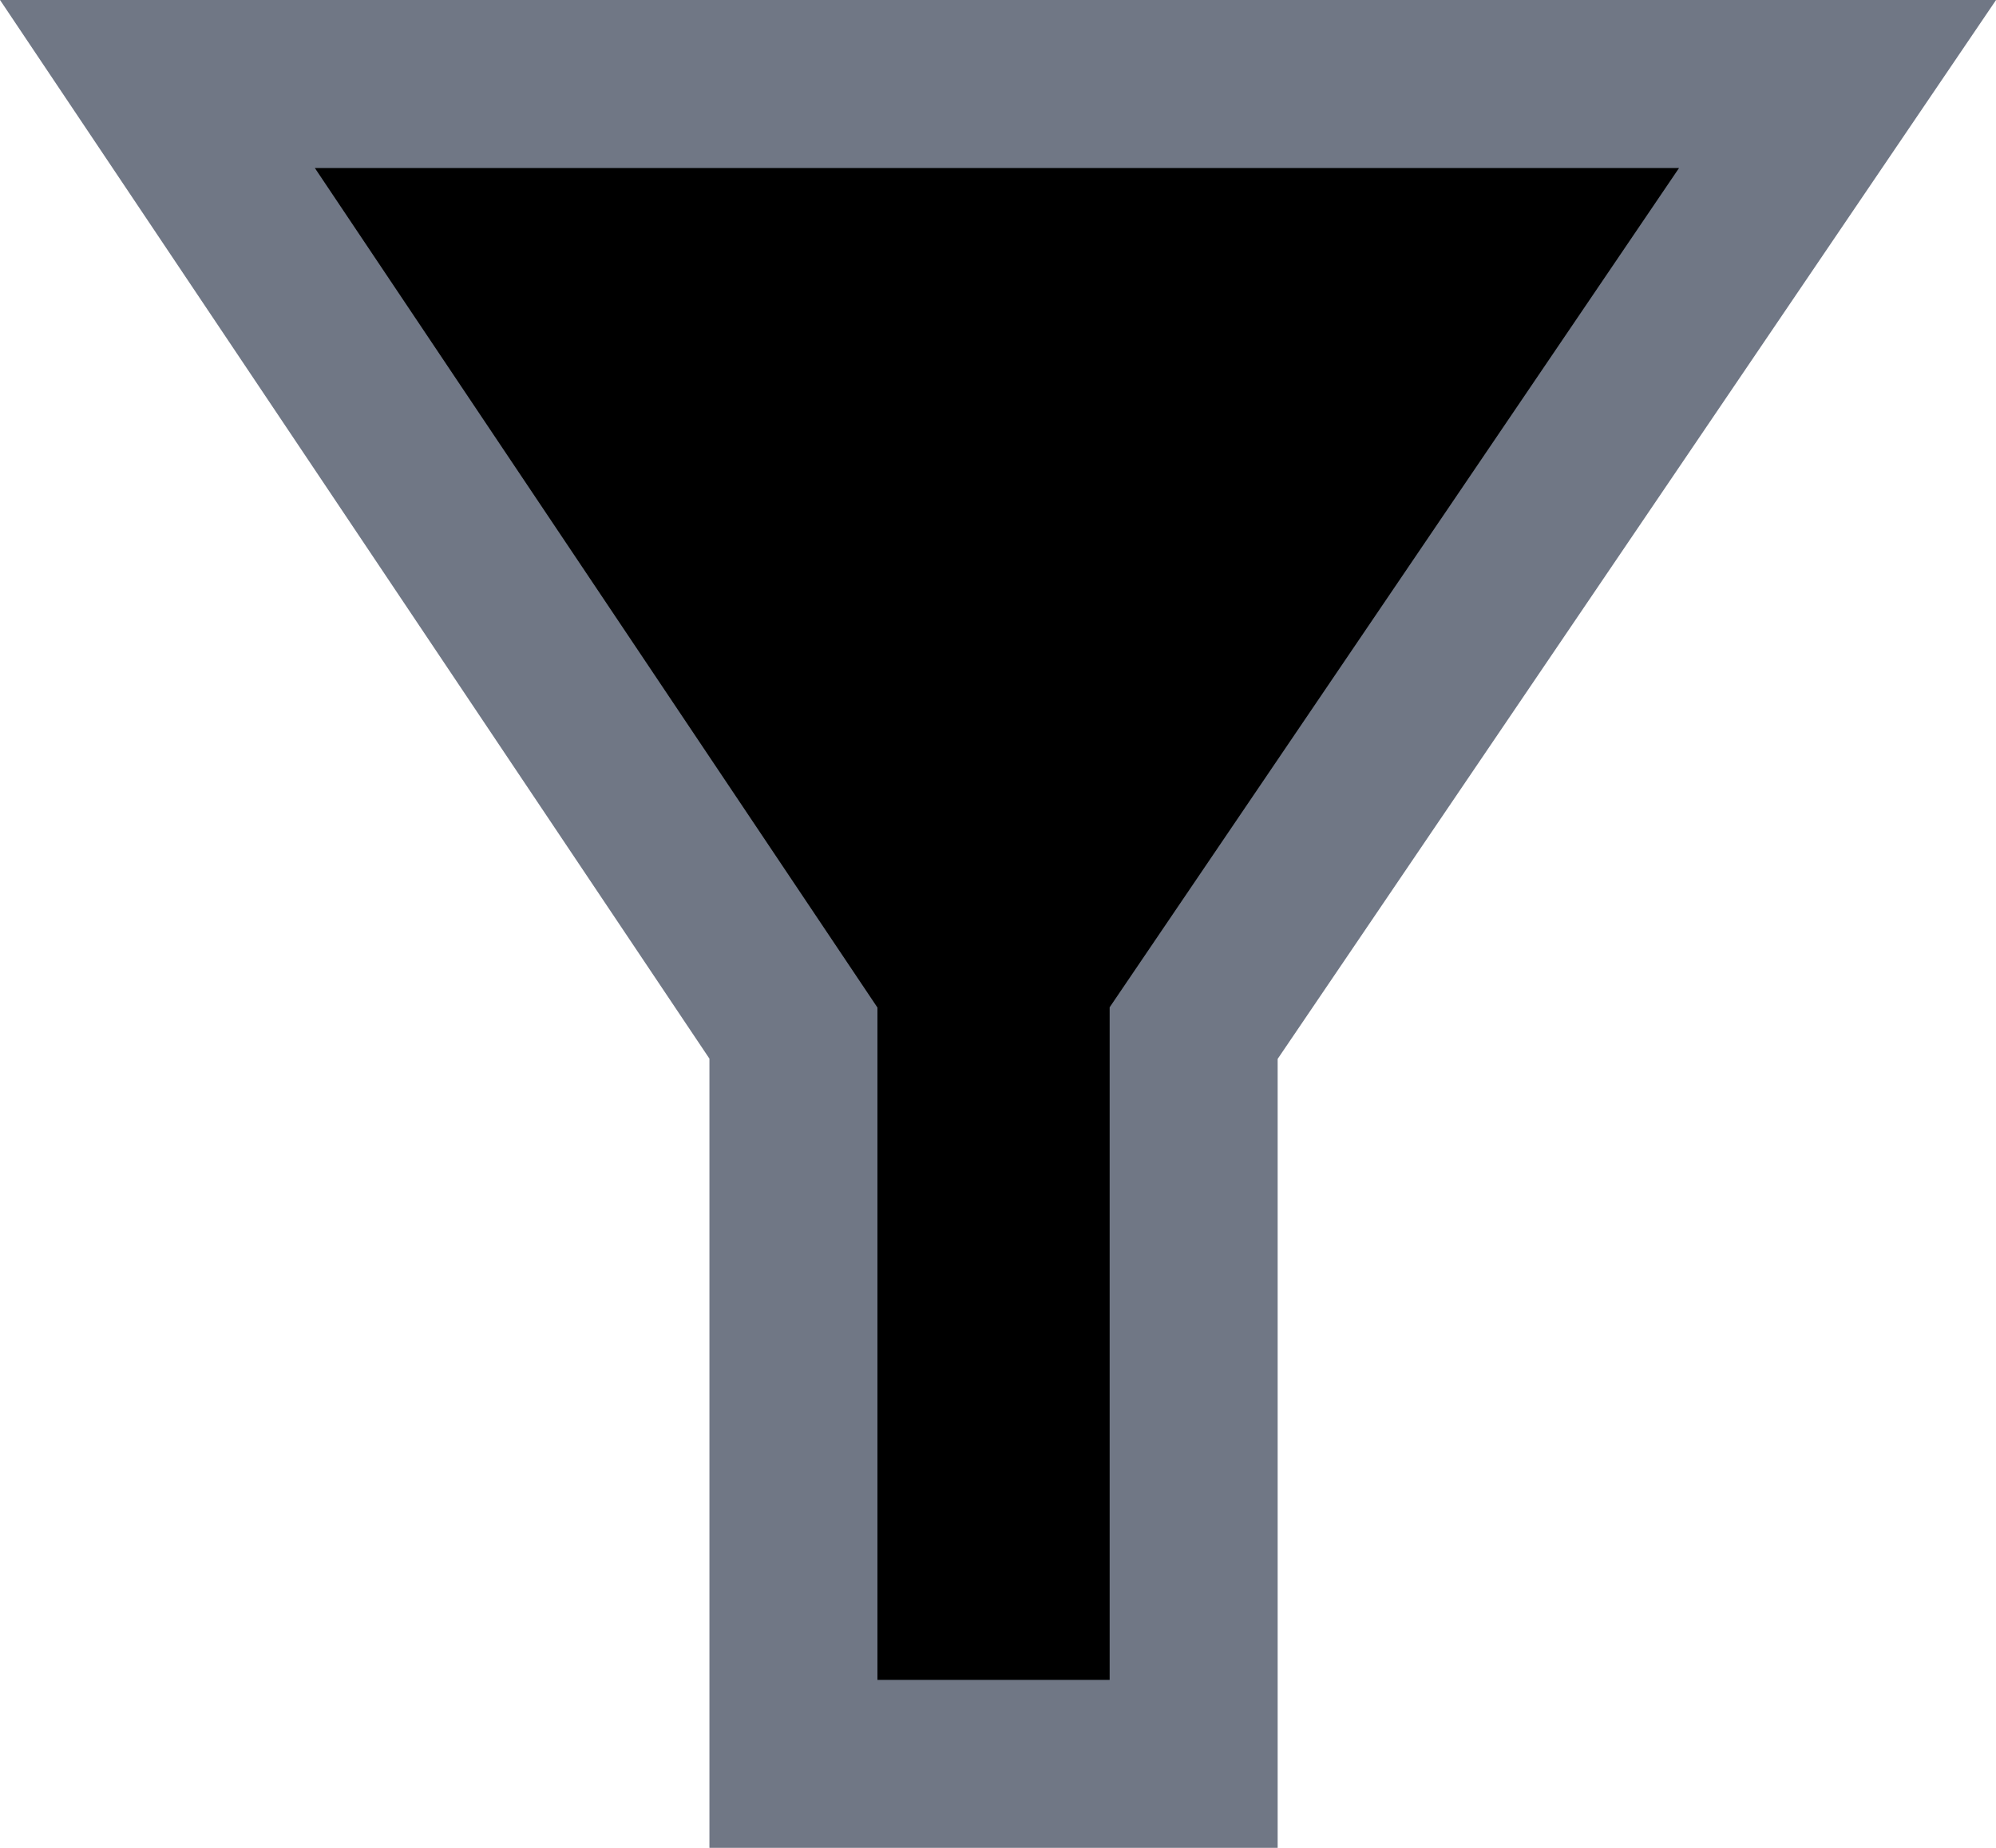
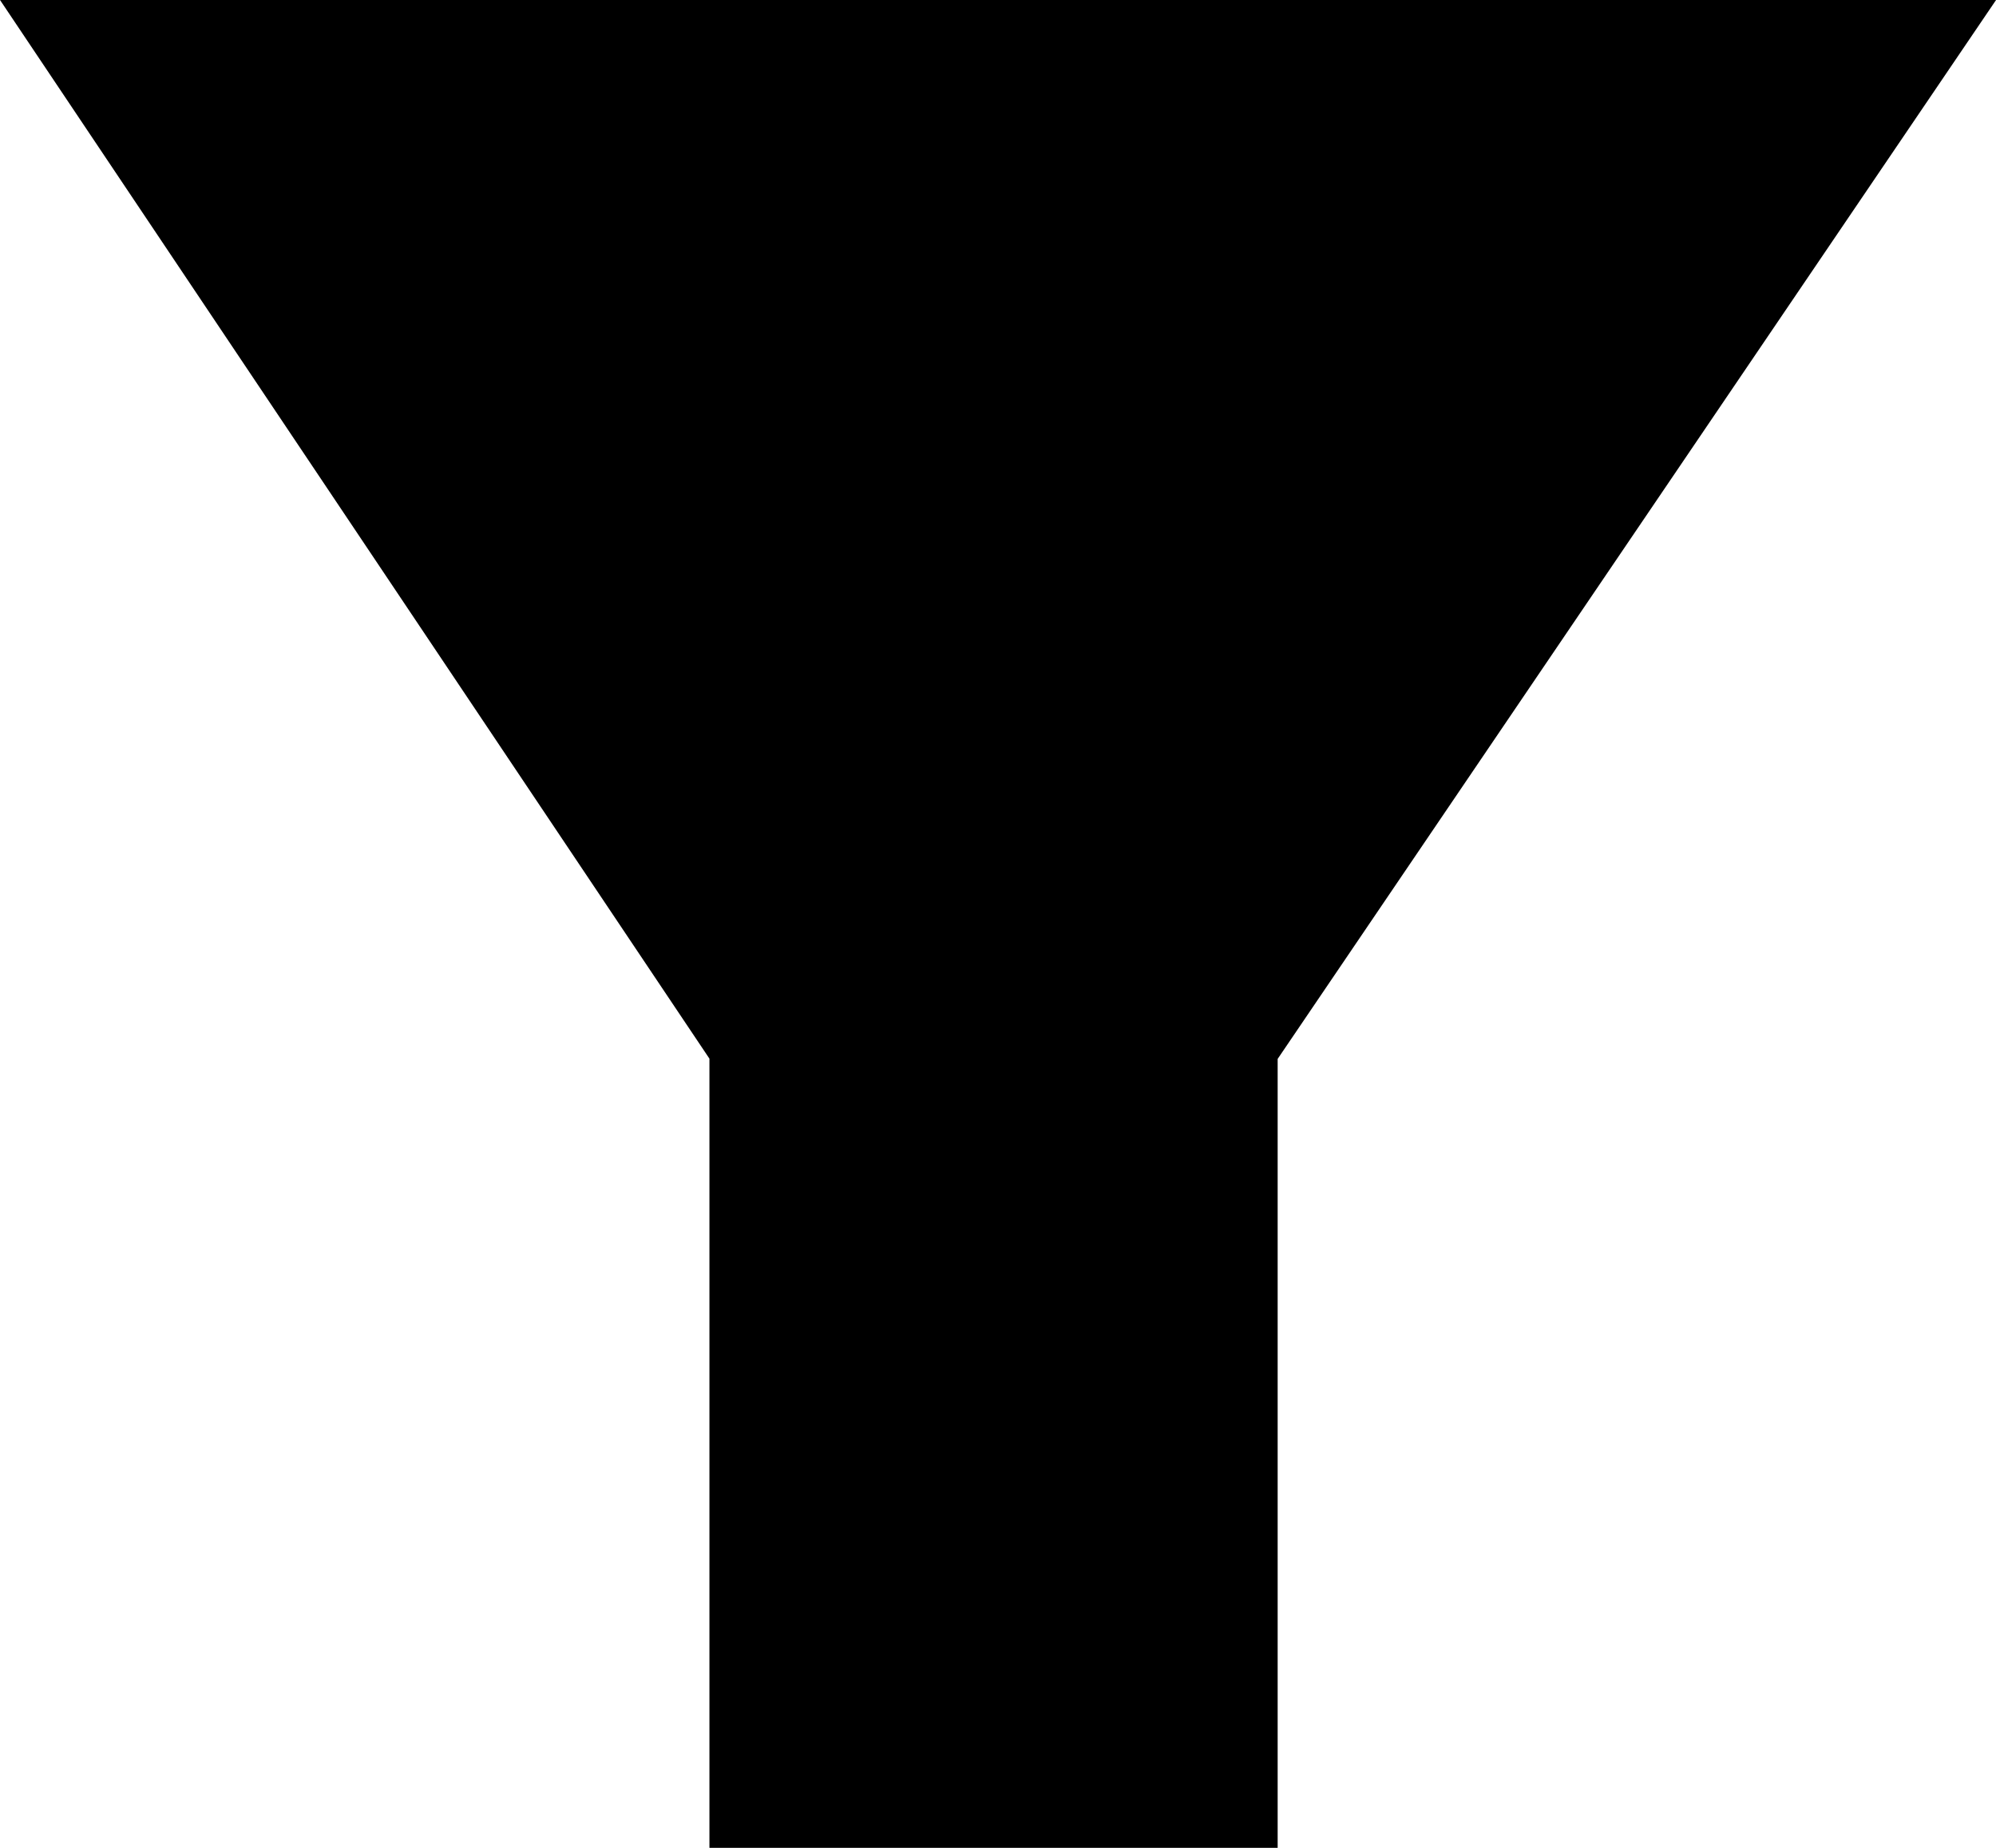
<svg xmlns="http://www.w3.org/2000/svg" width="23.76" height="22" viewBox="0 0 23.76 22">
  <defs>
    <clipPath id="clip-path">
      <rect width="23.76" height="22" fill="none" />
    </clipPath>
  </defs>
  <g id="Grille_de_répétition_1" data-name="Grille de répétition 1" clip-path="url(#clip-path)">
    <g transform="translate(-8.126 -9)">
-       <path id="Tracé_102" data-name="Tracé 102" d="M-1168.98-7544h20l-7.665,11.3v8.7h-4.764v-8.7Z" transform="translate(1178.98 7554)" fill="current" stroke="#707785" stroke-width="2" />
+       <path id="Tracé_102" data-name="Tracé 102" d="M-1168.98-7544h20l-7.665,11.3v8.7h-4.764v-8.7Z" transform="translate(1178.98 7554)" fill="current" stroke="currentColor" stroke-width="2" />
    </g>
  </g>
</svg>
